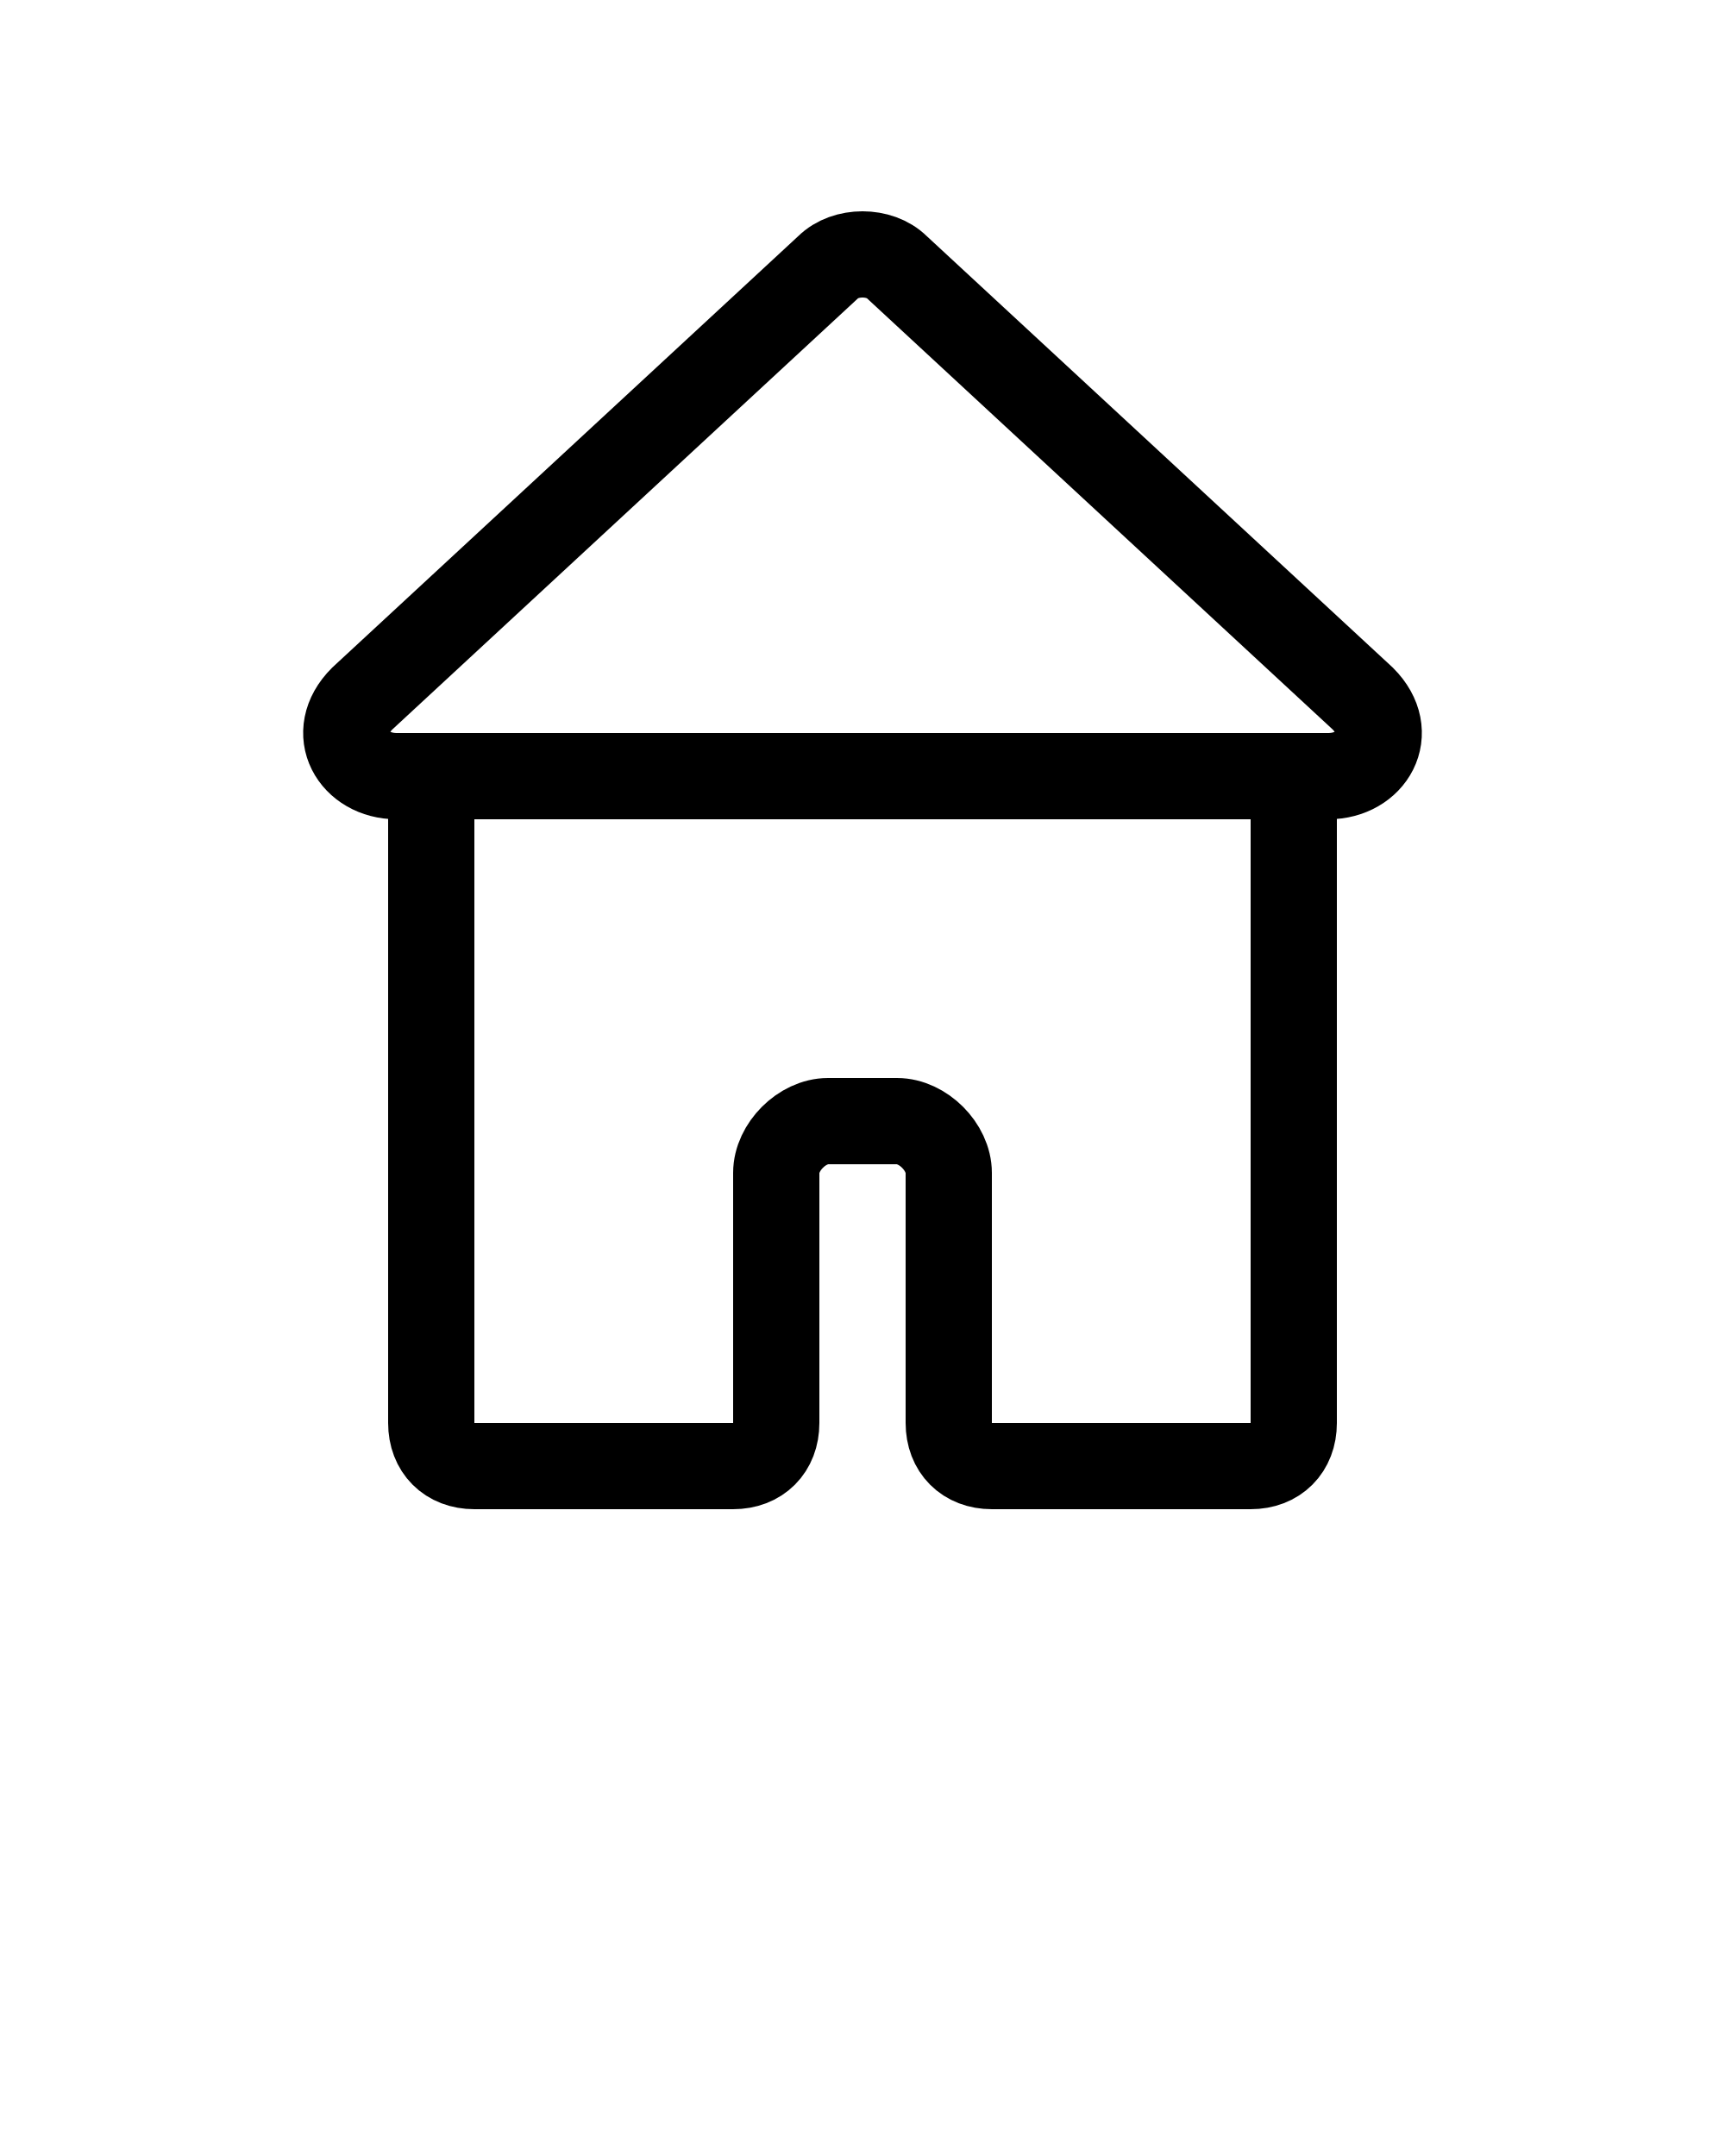
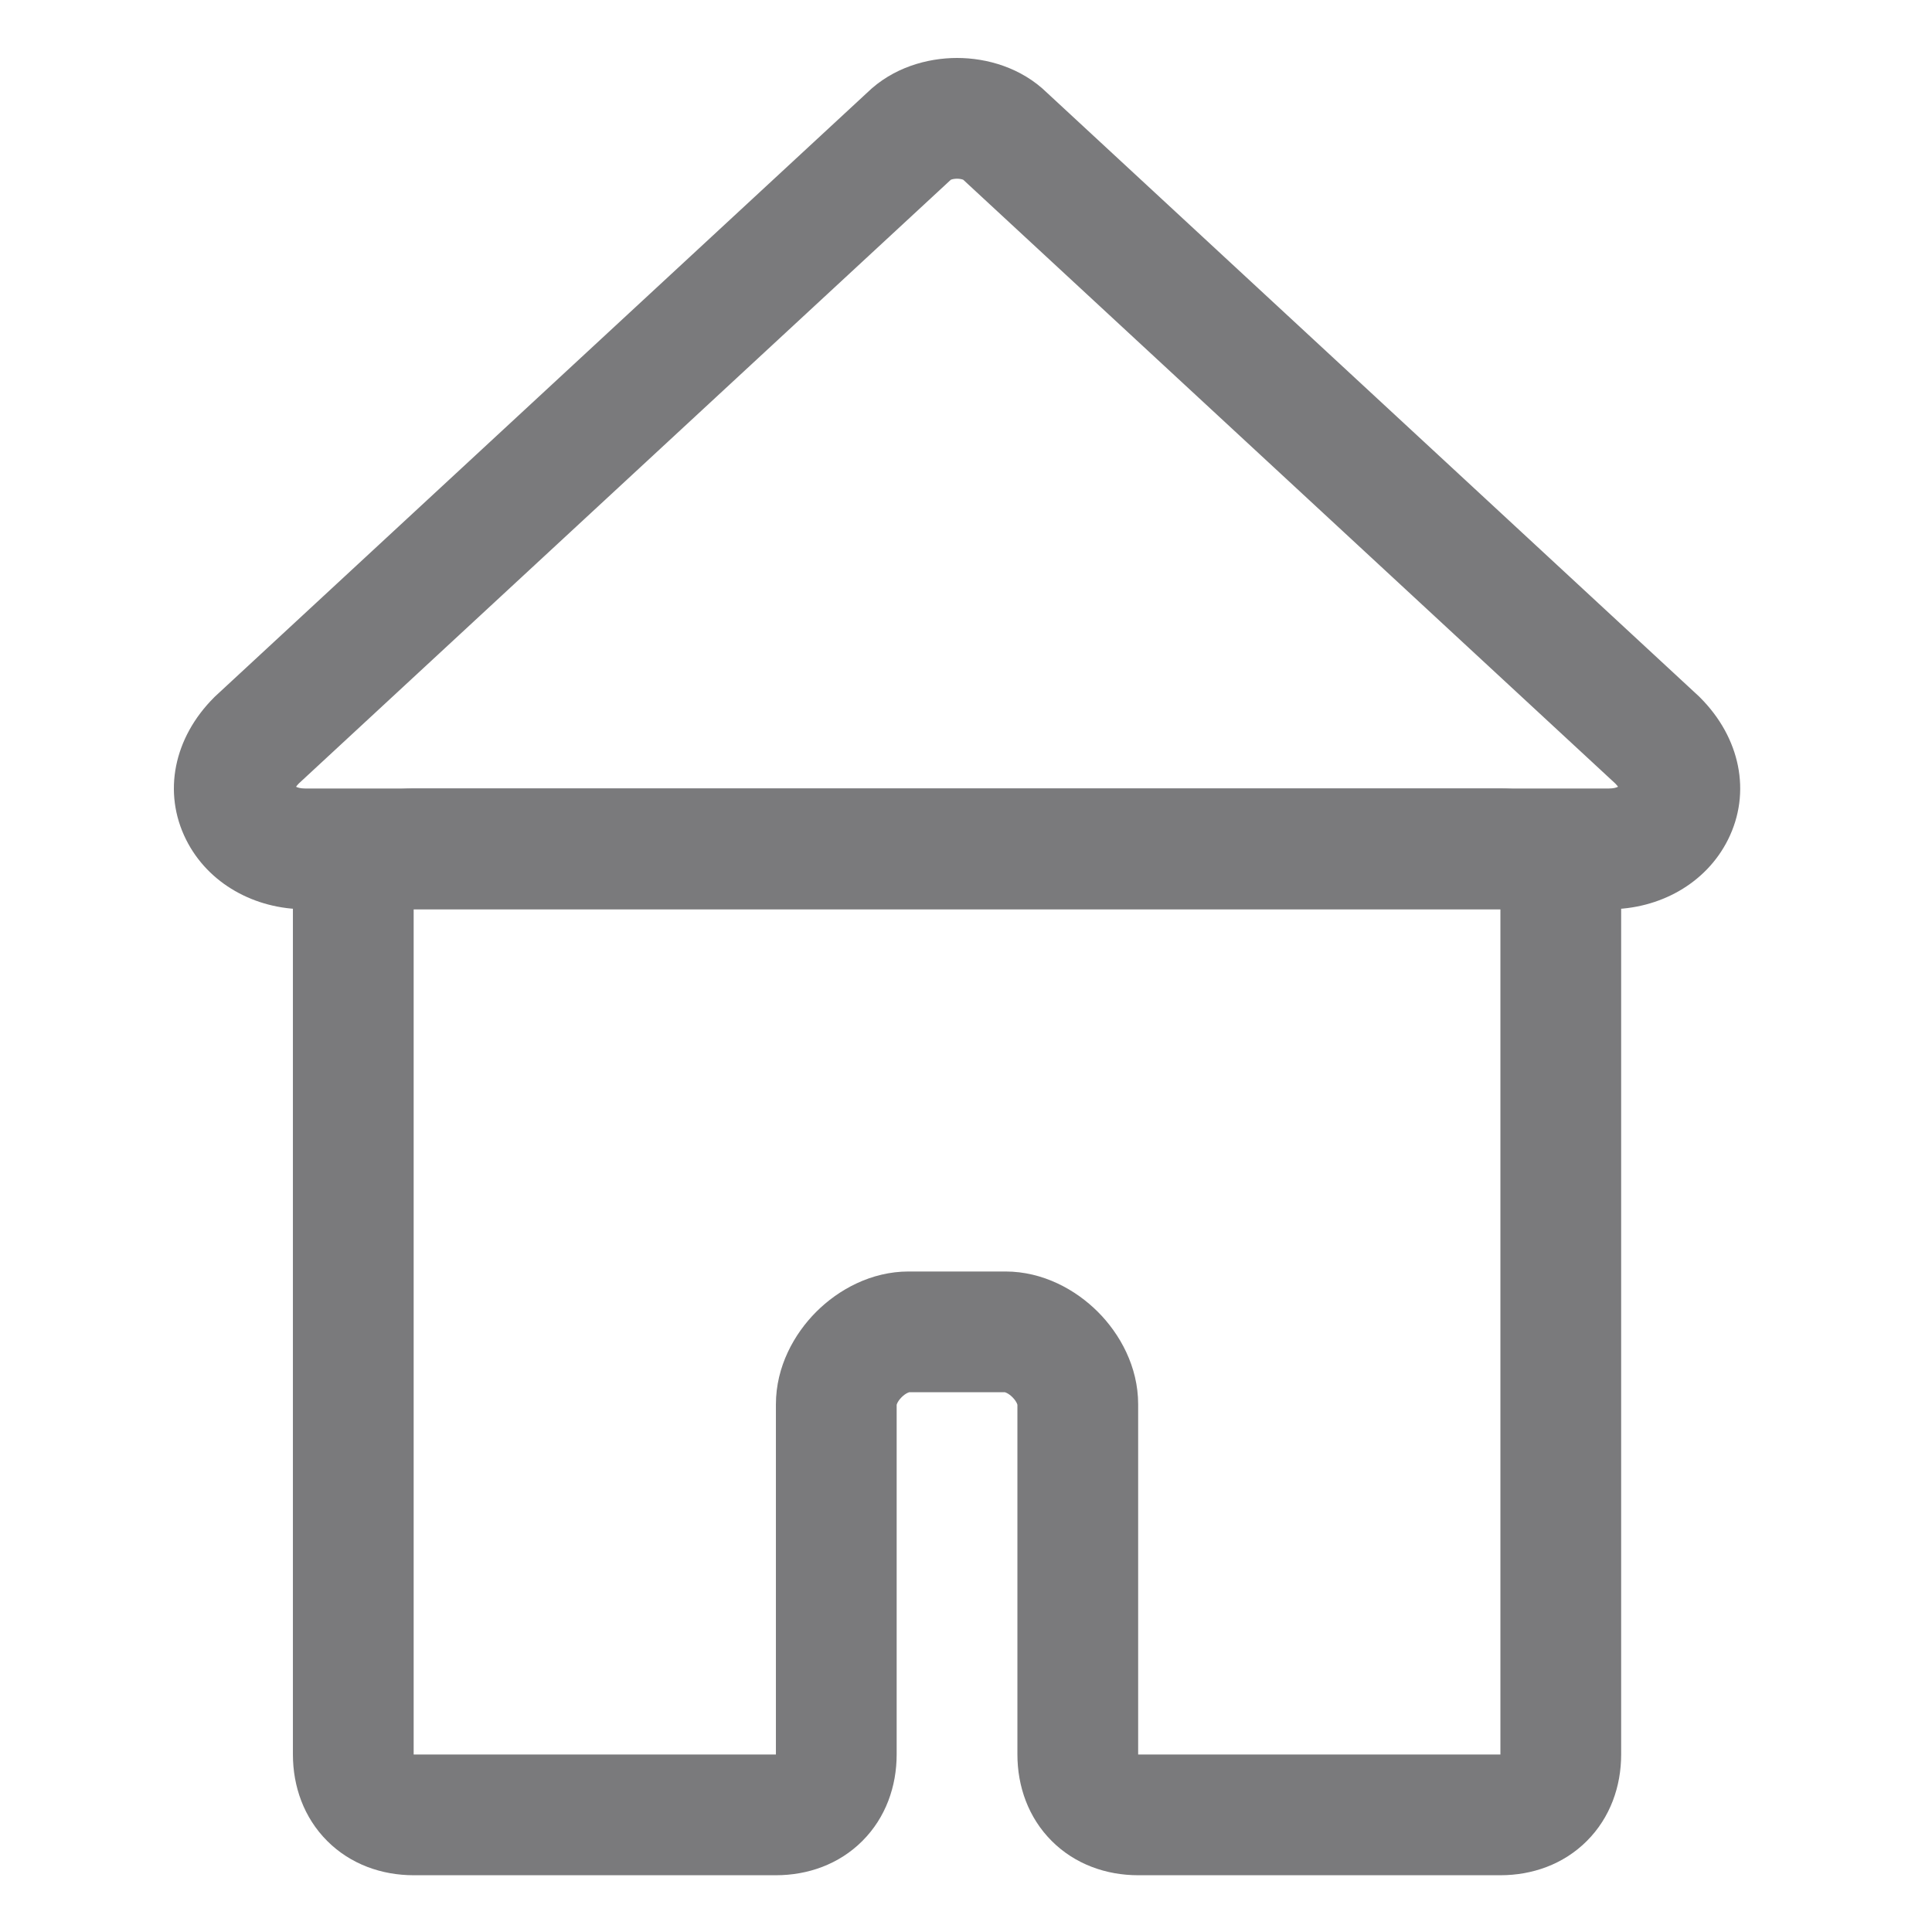
- <svg xmlns="http://www.w3.org/2000/svg" version="1.1" x="0px" y="0px" viewBox="0 0 20 25" style="enable-background:new 0 0 20 20;" xml:space="preserve">
-   <style type="text/css">
- 	.st0{fill:none;stroke:#000000;stroke-linecap:round;stroke-linejoin:round;stroke-miterlimit:10;}
- 	.st1{fill:none;stroke:#000000;stroke-miterlimit:10;}
- 	.st2{fill:#3BACD9;}
- 	.st3{fill:#85E7FB;}
- 	.st4{fill:#4C565D;}
- 	.st5{fill:#FBBB59;stroke:#000000;stroke-miterlimit:10;}
- 	.st6{fill:#969FA6;}
- 	.st7{fill:none;}
- 	.st8{fill-rule:evenodd;clip-rule:evenodd;fill:#85E7FB;}
- 	.st9{fill:#2795B7;}
- 	.st10{fill:#FBBB59;}
- 	.st11{fill:#1BB978;}
- 	.st12{fill-rule:evenodd;clip-rule:evenodd;}
- </style>
-   <path class="st1" d="M5.5,17h3C8.8,17,9,16.8,9,16.5v-2.9C9,13.3,9.3,13,9.6,13h0.8c0.3,0,0.6,0.3,0.6,0.6v2.9  c0,0.3,0.2,0.5,0.5,0.5h3c0.3,0,0.5-0.2,0.5-0.5v-7C15,9.2,14.8,9,14.5,9h-9C5.2,9,5,9.2,5,9.5v7C5,16.8,5.2,17,5.5,17z" />
-   <path class="st1" d="M4.2,8.1l5.4-5c0.2-0.2,0.6-0.2,0.8,0l5.4,5C16.2,8.5,15.9,9,15.4,9H4.6  C4.1,9,3.8,8.5,4.2,8.1z" />
-   <text x="0" y="35" fill="#000000" font-size="5px" font-weight="bold" font-family="'Helvetica Neue', Helvetica, Arial-Unicode, Arial, Sans-serif">Created by Jemis mali</text>
-   <text x="0" y="40" fill="#000000" font-size="5px" font-weight="bold" font-family="'Helvetica Neue', Helvetica, Arial-Unicode, Arial, Sans-serif">from the Noun Project</text>
+ <svg xmlns="http://www.w3.org/2000/svg" width="100" height="100" viewBox="0 0 100 100" fill="none">
+   <path fill-rule="evenodd" clip-rule="evenodd" d="M16.936 42.587C18.148 41.375 19.764 40.812 21.411 40.812H77.661C79.309 40.812 80.925 41.375 82.136 42.587C83.348 43.799 83.911 45.415 83.911 47.062V90.812C83.911 92.46 83.348 94.076 82.136 95.288C80.925 96.5 79.309 97.062 77.661 97.062H58.911C57.264 97.062 55.648 96.5 54.436 95.288C53.224 94.076 52.661 92.46 52.661 90.812V72.709C52.658 72.697 52.651 72.672 52.632 72.632C52.591 72.544 52.516 72.431 52.404 72.319C52.293 72.207 52.179 72.132 52.092 72.092C52.052 72.073 52.026 72.065 52.015 72.062H47.057C47.046 72.065 47.02 72.073 46.981 72.092C46.893 72.132 46.779 72.207 46.668 72.319C46.556 72.431 46.481 72.544 46.44 72.632C46.422 72.672 46.414 72.697 46.411 72.709V90.812C46.411 92.46 45.848 94.076 44.636 95.288C43.425 96.5 41.809 97.062 40.161 97.062H21.411C19.764 97.062 18.148 96.5 16.936 95.288C15.724 94.076 15.161 92.46 15.161 90.812V47.062C15.161 45.415 15.724 43.799 16.936 42.587ZM77.661 47.062H21.411V90.812H40.161V72.688C40.161 70.734 41.107 69.041 42.248 67.9C43.39 66.758 45.082 65.812 47.036 65.812H52.036C53.99 65.812 55.682 66.758 56.824 67.9C57.966 69.041 58.911 70.734 58.911 72.688V90.812H77.661V47.062Z" fill="#7A7A7C" />
+   <path fill-rule="evenodd" clip-rule="evenodd" d="M49.212 9.306L49.203 9.315L15.463 40.556C15.4 40.621 15.355 40.678 15.323 40.723C15.41 40.767 15.556 40.812 15.786 40.812H83.286C83.517 40.812 83.663 40.767 83.75 40.723C83.718 40.678 83.672 40.621 83.609 40.556L49.869 9.315L49.861 9.306C49.854 9.303 49.846 9.3 49.836 9.296C49.771 9.273 49.666 9.25 49.536 9.25C49.407 9.25 49.302 9.273 49.237 9.296C49.227 9.3 49.218 9.303 49.212 9.306ZM54.195 4.803C52.857 3.496 51.075 3 49.536 3C47.998 3 46.215 3.496 44.877 4.803L11.119 36.06L11.077 36.103C9 38.179 8.408 41.013 9.632 43.46C10.774 45.744 13.195 47.062 15.786 47.062H83.286C85.878 47.062 88.299 45.744 89.441 43.46C90.665 41.013 90.072 38.179 87.996 36.103L87.954 36.06L54.195 4.803Z" fill="#7A7A7C" />
</svg>
